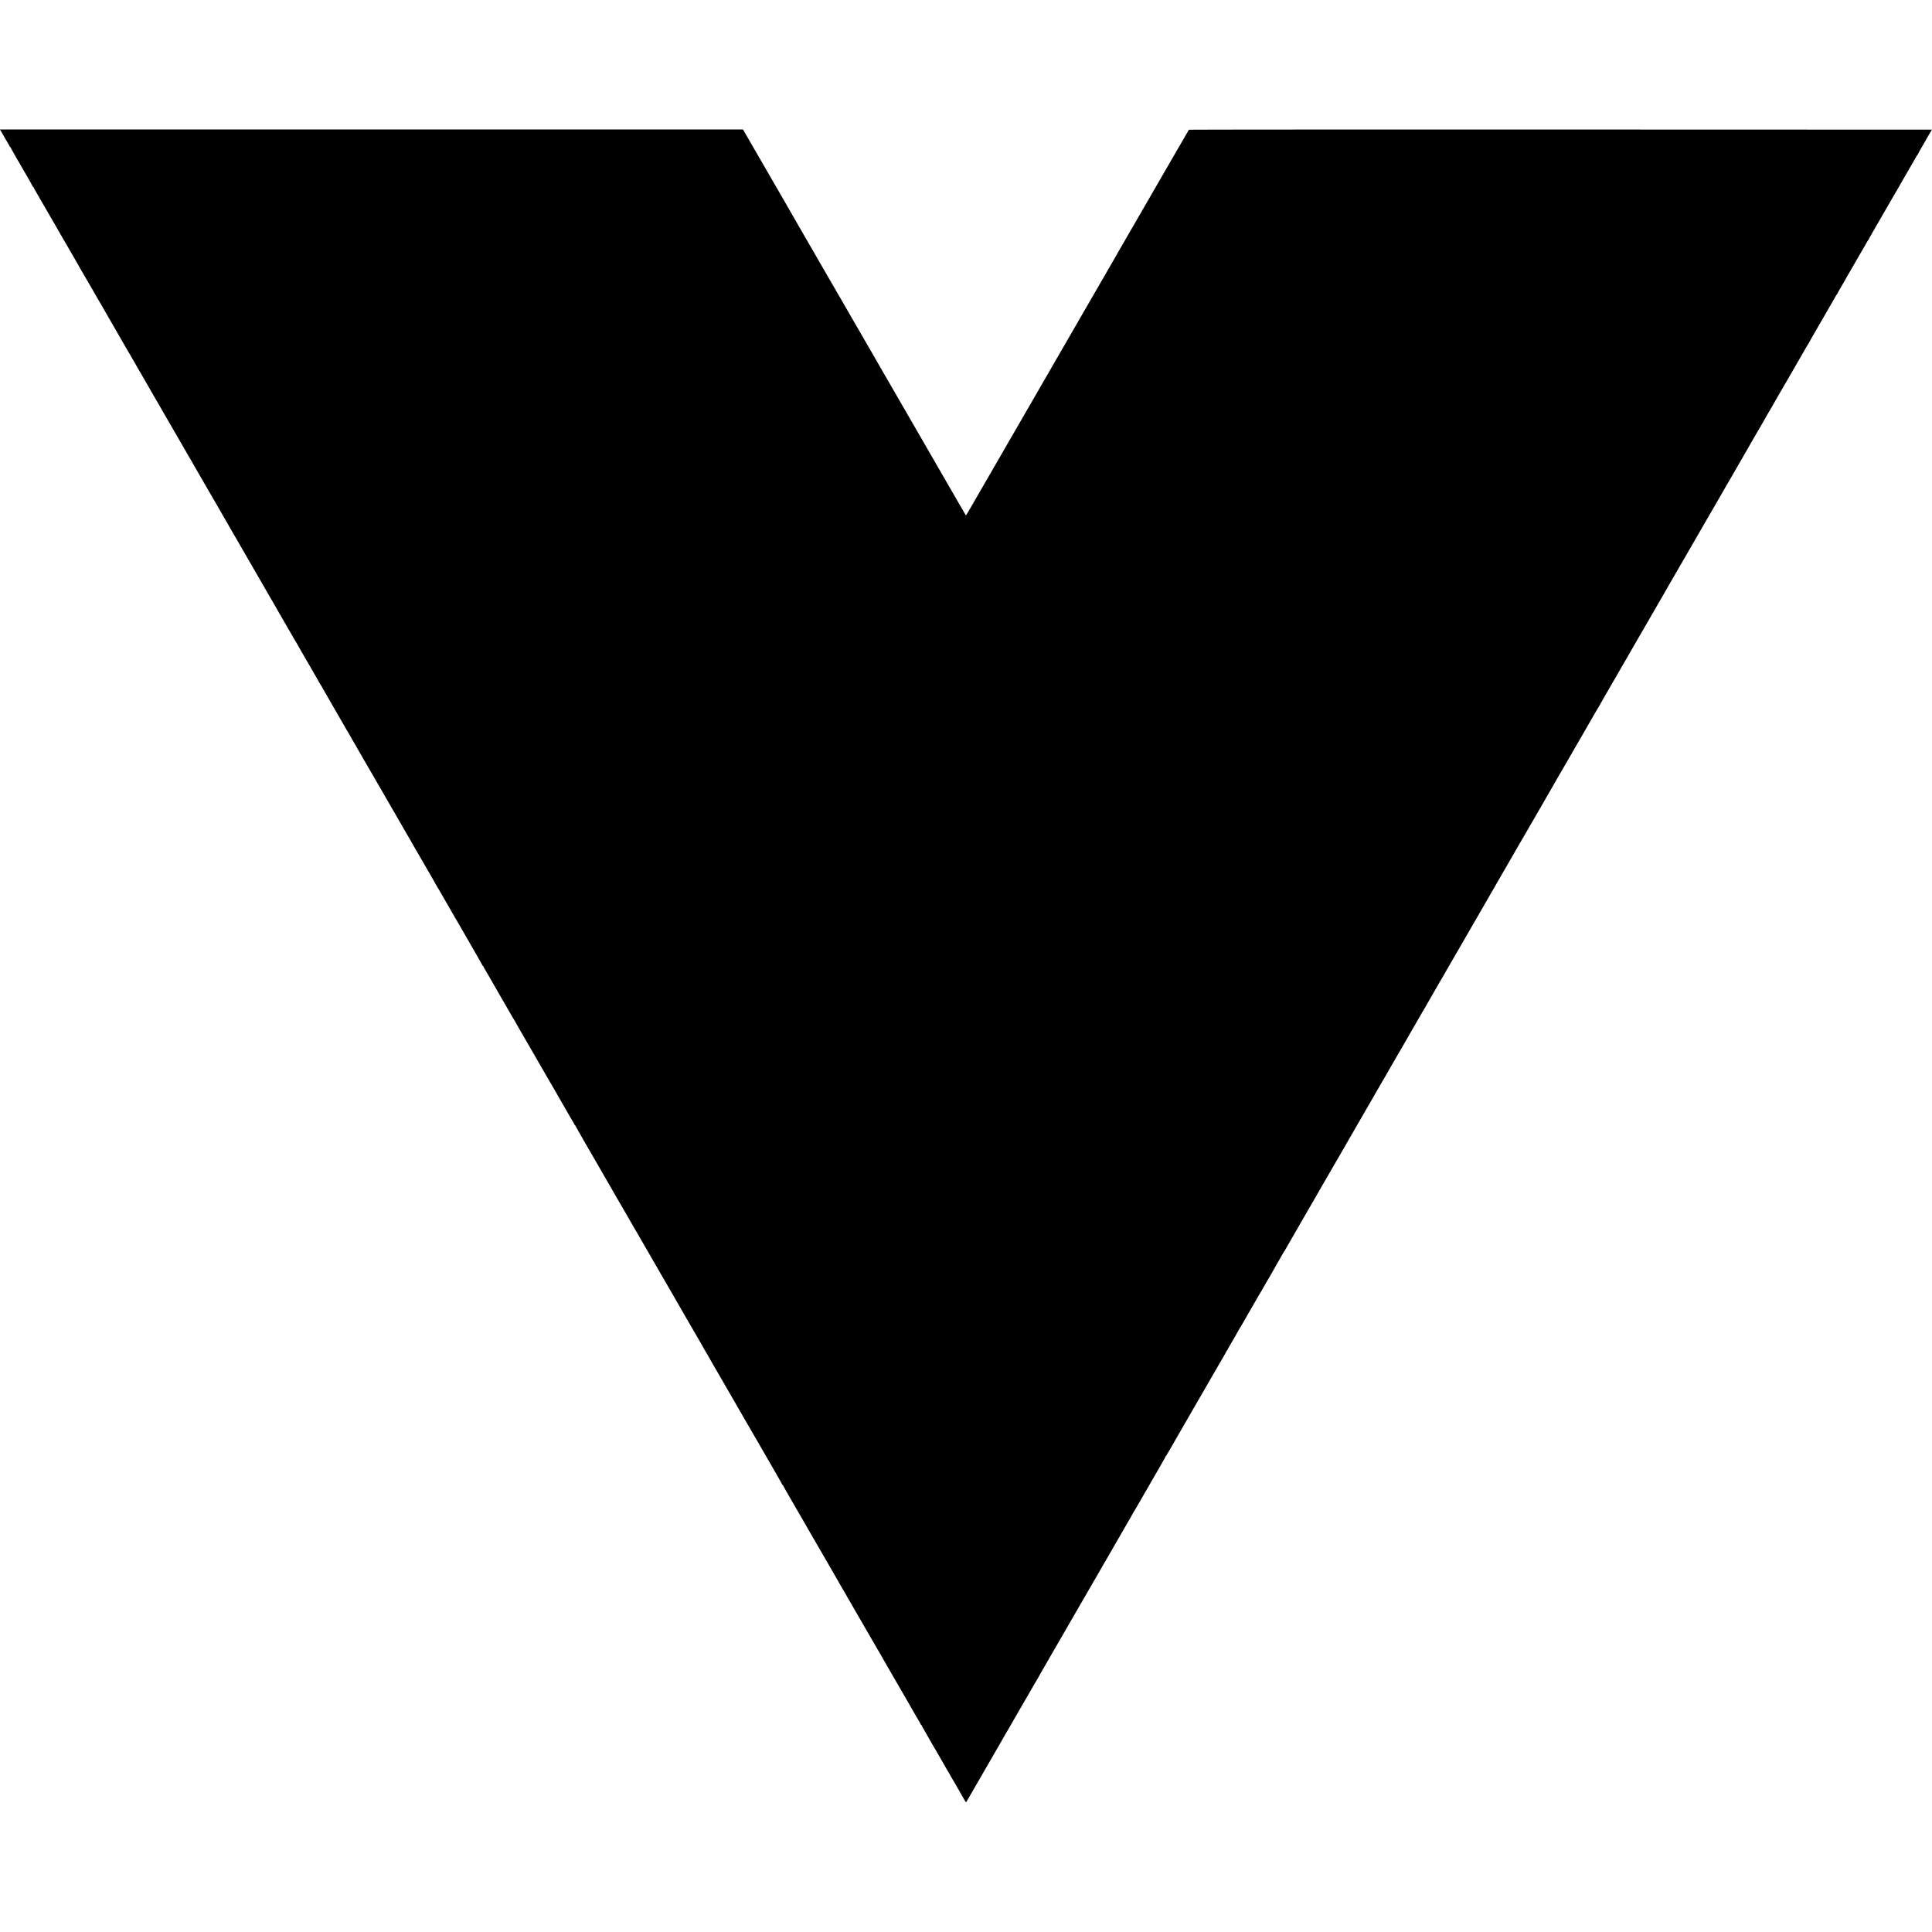
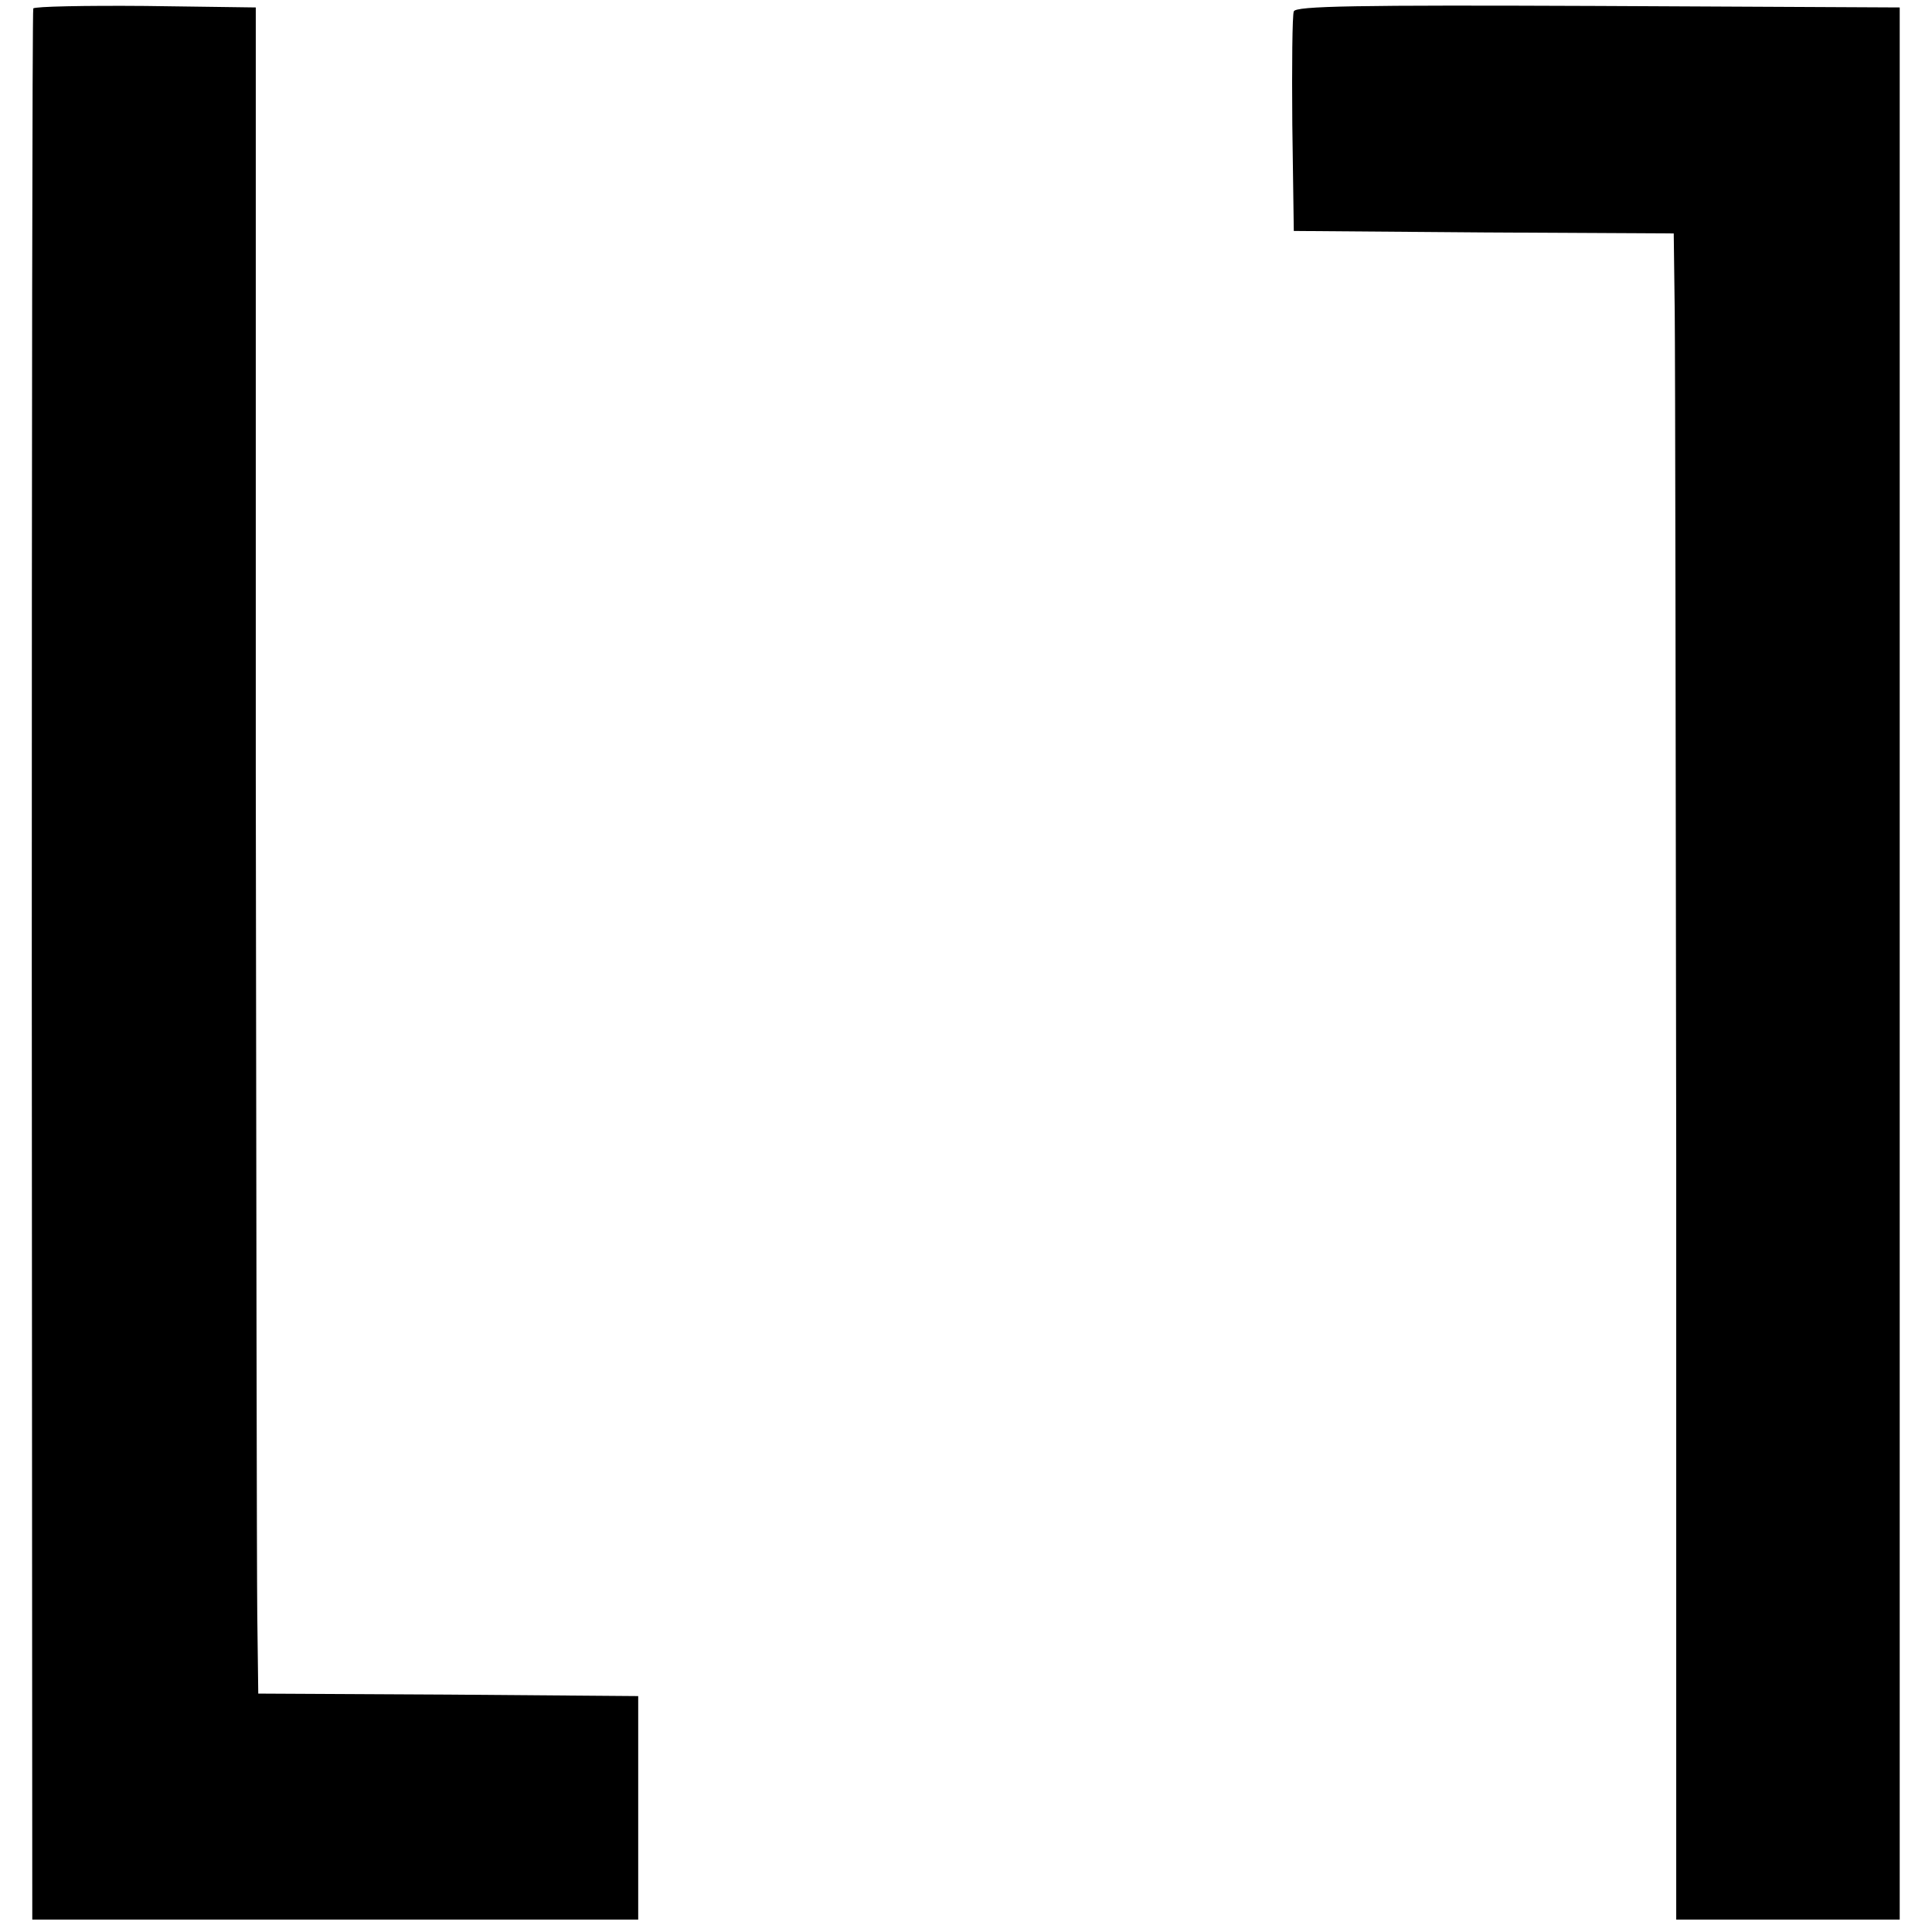
- <svg xmlns="http://www.w3.org/2000/svg" version="1.0" width="16pt" height="16pt" viewBox="0 0 16 16" preserveAspectRatio="xMidYMid meet">
-   <g transform="translate(0,16) scale(0.00032,-0.00032)" fill="#000000" stroke="none">
-     <path d="M18 46618 c45 -75 122 -207 122 -211 0 -2 25 -45 55 -95 30 -50 55 -96 55 -102 0 -5 5 -10 10 -10 6 0 10 -4 10 -9 0 -5 73 -135 161 -288 89 -153 173 -298 187 -323 14 -25 32 -57 41 -72 88 -149 187 -324 189 -335 2 -7 8 -13 13 -13 5 0 9 -4 9 -10 0 -5 46 -89 103 -187 175 -302 490 -846 507 -876 8 -16 20 -36 25 -45 28 -46 290 -498 339 -585 13 -23 74 -129 136 -236 61 -107 123 -215 137 -240 14 -25 29 -50 33 -56 5 -5 23 -37 40 -70 18 -33 38 -67 44 -75 11 -16 21 -33 63 -109 14 -25 29 -50 33 -56 4 -5 21 -35 38 -65 55 -100 261 -455 269 -465 4 -5 14 -21 20 -35 15 -29 41 -75 103 -180 24 -41 52 -88 60 -105 9 -16 57 -100 107 -185 112 -193 362 -626 380 -660 8 -14 23 -38 33 -55 11 -16 23 -37 27 -45 4 -8 26 -46 48 -85 23 -38 53 -90 67 -115 46 -81 64 -113 178 -310 62 -107 121 -210 132 -227 37 -67 56 -99 85 -148 16 -27 32 -57 36 -65 4 -8 15 -27 25 -42 9 -15 53 -89 96 -165 44 -76 177 -307 296 -513 120 -206 268 -463 330 -570 131 -227 117 -203 200 -348 36 -62 73 -125 82 -140 10 -15 21 -34 25 -42 4 -8 20 -37 36 -65 17 -27 38 -65 48 -82 49 -85 64 -111 87 -153 13 -25 28 -49 32 -55 4 -5 78 -134 165 -285 87 -151 166 -288 176 -305 10 -16 26 -43 35 -59 9 -17 125 -217 257 -445 132 -229 253 -441 270 -471 17 -30 45 -79 64 -108 18 -29 33 -54 33 -57 0 -2 20 -37 44 -77 24 -40 123 -212 221 -383 97 -170 190 -330 205 -355 16 -25 39 -65 53 -90 13 -25 81 -144 152 -265 70 -121 137 -238 150 -260 12 -22 37 -65 55 -95 18 -30 43 -73 55 -95 12 -22 48 -85 80 -140 77 -132 163 -280 190 -330 13 -22 71 -123 130 -225 59 -102 116 -199 126 -217 10 -17 29 -50 43 -72 15 -22 26 -43 26 -45 0 -2 27 -50 60 -106 33 -56 60 -103 60 -105 0 -2 55 -98 90 -155 8 -14 182 -316 239 -414 13 -22 45 -79 72 -124 27 -46 49 -86 49 -89 0 -2 14 -24 30 -48 16 -24 30 -46 30 -49 0 -5 74 -135 100 -176 5 -8 24 -42 43 -75 50 -88 58 -101 262 -455 104 -179 199 -345 213 -370 14 -25 28 -49 32 -55 4 -5 17 -26 28 -45 10 -19 62 -109 114 -200 114 -197 133 -230 170 -295 16 -27 33 -57 38 -65 17 -28 96 -165 103 -180 4 -8 16 -28 26 -45 10 -16 77 -131 148 -255 72 -124 181 -313 243 -420 62 -107 121 -209 131 -227 35 -62 323 -560 392 -678 38 -66 83 -145 100 -175 16 -30 33 -59 37 -65 4 -5 17 -27 29 -47 34 -61 56 -100 90 -156 17 -29 31 -55 31 -57 0 -2 17 -32 39 -67 21 -35 134 -229 251 -433 117 -203 235 -407 261 -451 27 -45 49 -85 49 -88 0 -4 8 -19 19 -34 15 -21 200 -341 309 -533 10 -19 33 -58 51 -87 17 -29 31 -54 31 -56 0 -2 25 -44 55 -94 30 -50 55 -95 55 -98 0 -4 6 -15 14 -23 7 -9 27 -41 43 -71 17 -30 170 -297 342 -594 171 -296 311 -542 311 -547 0 -5 5 -9 10 -9 6 0 10 -4 10 -10 0 -5 22 -47 49 -92 27 -46 58 -99 68 -118 24 -43 81 -140 93 -160 5 -8 66 -114 135 -235 69 -121 130 -227 135 -235 12 -21 259 -447 283 -490 10 -19 28 -47 38 -62 11 -14 19 -29 19 -32 0 -3 37 -69 83 -148 99 -170 305 -526 337 -583 13 -22 31 -53 41 -70 11 -16 22 -37 26 -45 7 -14 82 -146 103 -180 14 -24 181 -311 205 -355 13 -22 46 -80 75 -130 29 -49 64 -110 78 -135 14 -25 51 -88 82 -140 31 -52 59 -102 63 -110 4 -8 18 -33 31 -55 205 -353 284 -489 309 -535 17 -30 45 -78 62 -106 18 -28 36 -60 39 -72 4 -12 12 -22 17 -22 5 0 9 -4 9 -10 0 -5 109 -197 241 -427 133 -230 250 -431 259 -448 51 -90 222 -385 280 -485 37 -63 78 -135 92 -160 14 -25 67 -117 118 -205 51 -88 101 -175 111 -193 34 -58 55 -95 149 -257 51 -88 101 -173 110 -190 9 -16 76 -131 147 -255 72 -124 140 -241 151 -260 61 -108 281 -489 355 -615 38 -66 77 -133 87 -150 35 -63 91 -161 100 -175 14 -23 99 -169 128 -220 54 -97 135 -235 142 -245 4 -5 20 -32 35 -60 26 -48 238 -416 276 -480 10 -16 26 -46 37 -65 30 -53 382 -661 403 -695 10 -16 22 -37 26 -45 4 -8 26 -48 50 -88 24 -41 43 -75 43 -77 0 -2 22 -40 50 -85 27 -45 50 -84 50 -86 0 -3 38 -69 83 -147 84 -142 302 -520 340 -587 10 -19 34 -60 52 -90 18 -30 44 -75 57 -100 14 -25 45 -79 70 -120 25 -41 56 -96 70 -121 14 -25 77 -133 138 -240 62 -107 122 -210 132 -229 25 -43 310 -535 337 -581 11 -19 26 -45 34 -59 17 -32 238 -414 266 -460 11 -19 24 -41 28 -49 3 -7 75 -133 160 -278 84 -146 153 -269 153 -274 0 -5 5 -9 10 -9 6 0 10 -4 10 -10 0 -5 82 -150 181 -322 182 -314 201 -346 240 -415 12 -21 80 -139 152 -263 71 -124 141 -245 155 -270 14 -25 28 -49 32 -55 6 -8 145 -248 220 -380 37 -66 209 -362 229 -395 11 -19 24 -42 28 -49 4 -8 67 -118 140 -243 73 -125 133 -230 133 -233 0 -2 15 -28 33 -57 19 -29 47 -78 64 -108 17 -30 53 -93 79 -139 53 -90 82 -141 157 -272 82 -142 115 -199 381 -659 142 -245 268 -463 281 -485 12 -22 71 -125 132 -230 60 -104 172 -298 248 -430 76 -132 146 -253 156 -270 11 -16 22 -36 26 -44 3 -8 30 -54 60 -103 29 -49 53 -91 53 -93 0 -3 18 -34 40 -70 22 -36 40 -67 40 -69 0 -2 37 -66 81 -142 45 -77 98 -168 119 -204 20 -36 47 -81 58 -100 12 -19 27 -47 33 -62 6 -16 15 -28 20 -28 5 0 9 -4 9 -9 0 -6 63 -118 140 -251 77 -133 140 -243 140 -245 0 -2 18 -33 41 -70 22 -37 49 -83 60 -101 10 -19 29 -51 40 -71 25 -45 109 -189 126 -218 7 -11 17 -29 22 -40 6 -11 22 -38 35 -60 14 -22 37 -62 52 -90 14 -27 35 -62 45 -77 11 -14 19 -29 19 -32 0 -3 18 -35 40 -71 22 -36 40 -67 40 -69 0 -2 19 -35 42 -72 23 -38 55 -94 72 -124 26 -47 139 -244 171 -298 6 -9 21 -36 34 -60 28 -48 37 -51 51 -19 6 12 19 36 29 52 10 17 27 46 38 65 11 19 104 181 208 360 103 179 199 345 213 370 14 25 42 74 64 109 21 34 38 65 38 67 0 2 18 33 40 69 22 36 40 67 40 69 0 3 177 310 199 346 16 26 136 234 140 244 2 5 25 44 52 88 27 44 49 81 49 84 0 2 18 34 40 70 22 36 40 67 40 69 0 2 20 36 43 77 35 58 169 289 297 513 9 17 50 86 90 155 40 69 86 150 103 180 16 30 35 62 41 70 6 8 16 24 22 35 35 64 72 129 167 293 59 100 116 199 127 220 11 20 30 53 41 72 43 72 1070 1850 1121 1940 14 25 65 113 113 195 48 83 96 166 107 185 10 19 28 50 38 68 11 18 73 124 137 235 64 111 175 303 246 427 71 124 173 299 225 390 52 91 116 202 143 248 27 45 49 85 49 89 0 4 6 14 14 22 7 9 28 43 46 76 26 47 251 436 378 655 11 19 29 51 40 70 11 19 101 176 201 348 99 172 181 317 181 323 0 5 5 9 10 9 6 0 10 5 10 11 0 6 8 23 18 37 11 15 32 52 49 82 16 30 130 228 253 440 122 212 234 405 248 430 13 25 39 70 57 100 39 65 69 117 130 225 25 44 50 87 55 95 12 19 78 134 220 380 61 107 129 224 150 260 161 277 222 382 246 425 15 28 47 83 71 123 24 41 43 78 43 83 0 5 4 9 8 9 4 0 13 12 19 28 7 15 23 45 36 67 66 110 277 478 277 483 0 3 6 13 14 21 7 9 27 41 43 71 17 30 45 80 63 110 34 57 375 649 394 685 6 11 16 27 22 35 6 8 26 42 44 75 18 33 41 74 51 90 10 17 24 41 32 55 54 97 72 128 88 152 11 14 19 28 19 30 0 3 79 141 175 308 96 167 175 305 175 308 0 3 6 13 14 21 7 9 26 39 41 66 33 60 276 483 338 587 24 40 46 80 50 88 4 8 13 24 20 35 14 23 95 163 125 215 11 19 52 91 92 160 40 69 80 139 90 155 9 17 103 179 207 360 105 182 200 346 211 365 103 181 463 802 489 845 7 11 15 27 19 35 4 8 29 51 55 95 64 110 828 1433 848 1470 9 17 24 41 33 55 9 14 29 48 45 77 15 28 52 93 82 145 30 51 62 107 71 123 17 30 231 398 400 690 51 88 103 179 115 202 12 23 26 48 32 55 6 7 24 38 40 68 17 30 61 107 98 170 37 63 84 144 103 180 19 36 41 72 48 81 8 8 14 18 14 21 0 4 27 51 59 106 32 55 72 124 89 154 16 29 71 125 122 213 51 88 104 180 118 205 13 25 28 50 32 55 4 6 17 26 28 45 11 19 45 80 77 135 31 55 66 116 77 135 11 19 88 152 171 295 401 694 620 1072 650 1125 11 19 87 152 170 295 83 143 158 273 166 288 9 16 21 36 26 45 6 9 31 52 55 96 25 43 54 94 66 115 11 20 95 164 186 321 91 157 173 299 182 315 9 17 26 46 37 65 12 19 66 114 121 210 56 96 108 186 117 200 8 14 24 40 34 59 24 45 383 664 412 713 5 9 17 29 26 45 15 28 120 210 241 419 36 61 68 117 72 125 4 8 12 23 19 34 35 57 245 420 262 453 11 20 35 61 53 90 17 29 32 54 32 56 0 3 28 51 62 108 33 57 70 119 80 138 10 19 23 42 28 50 5 8 32 53 59 100 27 47 149 258 271 470 122 212 234 405 248 430 30 53 62 108 80 135 6 11 15 27 19 35 4 8 85 150 181 315 96 165 187 323 202 350 31 56 116 202 130 225 5 8 25 42 43 75 19 33 92 159 162 280 149 257 157 271 202 350 19 33 38 67 43 75 9 14 228 392 275 475 12 22 55 96 95 165 40 69 80 139 90 155 24 42 202 350 221 383 9 15 27 47 41 72 14 25 75 131 136 236 61 106 121 210 134 232 99 172 271 470 279 482 5 8 23 40 40 70 18 30 81 141 142 245 60 105 121 210 135 235 14 25 71 124 127 220 56 96 143 247 194 335 51 88 96 167 102 175 14 24 180 311 204 355 23 43 340 590 356 615 5 8 50 87 101 175 171 301 517 898 582 1008 25 43 46 81 46 83 0 2 12 23 27 47 14 23 40 67 56 97 16 30 35 62 42 70 7 8 15 22 18 30 4 8 20 38 37 65 16 28 33 57 37 65 6 12 111 196 143 250 5 8 55 95 112 193 57 98 113 195 126 215 12 20 27 46 32 57 6 11 14 27 20 35 5 8 76 130 156 270 80 140 165 287 187 325 23 39 52 90 66 115 13 25 30 52 37 61 8 8 14 18 14 21 0 4 41 77 92 165 50 87 175 302 276 478 101 176 208 360 236 408 28 49 67 117 86 152 19 35 41 70 48 77 6 6 12 15 12 19 0 7 124 224 167 291 12 21 23 40 23 42 0 2 21 40 46 83 26 43 55 92 64 109 54 95 327 568 354 614 19 30 45 75 59 100 71 128 82 145 89 148 4 2 8 8 8 13 0 5 42 82 94 172 311 538 496 858 518 897 14 25 40 70 58 100 18 30 42 71 53 90 10 19 79 139 152 265 73 127 142 246 153 265 10 19 43 76 72 125 29 50 63 108 75 130 65 116 80 140 87 143 4 2 8 8 8 12 0 8 114 212 140 250 6 8 14 24 20 35 5 11 54 97 108 190 l100 170 -9611 3 c-5286 1 -9614 -1 -9618 -5 -5 -6 -419 -719 -619 -1068 -89 -155 -267 -463 -323 -560 -38 -66 -81 -140 -95 -165 -31 -56 -263 -457 -526 -910 -110 -190 -224 -388 -254 -440 -29 -52 -61 -109 -71 -125 -23 -39 -243 -420 -268 -465 -11 -19 -204 -352 -428 -740 -224 -388 -477 -826 -563 -975 -85 -148 -185 -322 -222 -385 -37 -63 -120 -207 -185 -320 -65 -113 -177 -306 -248 -430 -72 -124 -172 -297 -222 -385 -51 -88 -142 -245 -202 -350 -131 -226 -247 -427 -408 -705 -65 -113 -249 -432 -410 -710 -160 -278 -388 -673 -506 -877 -118 -205 -216 -373 -219 -373 -3 0 -52 82 -109 183 -58 100 -144 250 -192 332 -95 164 -402 696 -647 1120 -85 149 -228 396 -317 550 -212 365 -982 1700 -1008 1745 -10 19 -43 76 -72 125 -29 50 -64 110 -77 135 -14 25 -63 110 -110 190 -47 80 -96 165 -110 190 -14 25 -99 171 -188 325 -89 154 -174 300 -188 325 -13 25 -64 113 -112 195 -48 83 -140 242 -205 355 -65 113 -183 317 -263 454 -79 137 -152 264 -163 282 -50 89 -335 583 -354 614 -12 19 -34 58 -50 85 -15 28 -129 226 -253 440 -124 215 -235 408 -247 430 -12 22 -69 121 -127 220 -58 99 -226 389 -373 645 -148 256 -324 561 -392 678 -67 117 -134 232 -147 255 -13 23 -33 59 -46 80 l-22 37 -9615 0 -9615 0 20 -32z" />
+ <svg xmlns="http://www.w3.org/2000/svg" version="1.0" width="389pt" height="389pt" viewBox="0 0 389 389" preserveAspectRatio="xMidYMid meet">
+   <g transform="translate(0,389) scale(0.1,-0.1)" fill="#000000" stroke="none">
+     <path d="M67 3873 c-2 -5 -3 -872 -3 -1928 l1 -1920 610 0 610 0 0 225 0 225 -382 3 -383 2 -2 158 c-1 86 -2 850 -3 1697 l0 1540 -222 3 c-122 1 -223 -1 -226 -5z" />
+     <path d="M2605 3867 c-3 -7 -4 -109 -3 -227 l3 -215 383 -3 382 -2 2 -158 c1 -86 2 -850 3 -1697 l0 -1540 225 0 225 0 0 1925 0 1925 -608 3 c-486 2 -609 0 -612 -11z" />
  </g>
</svg>
